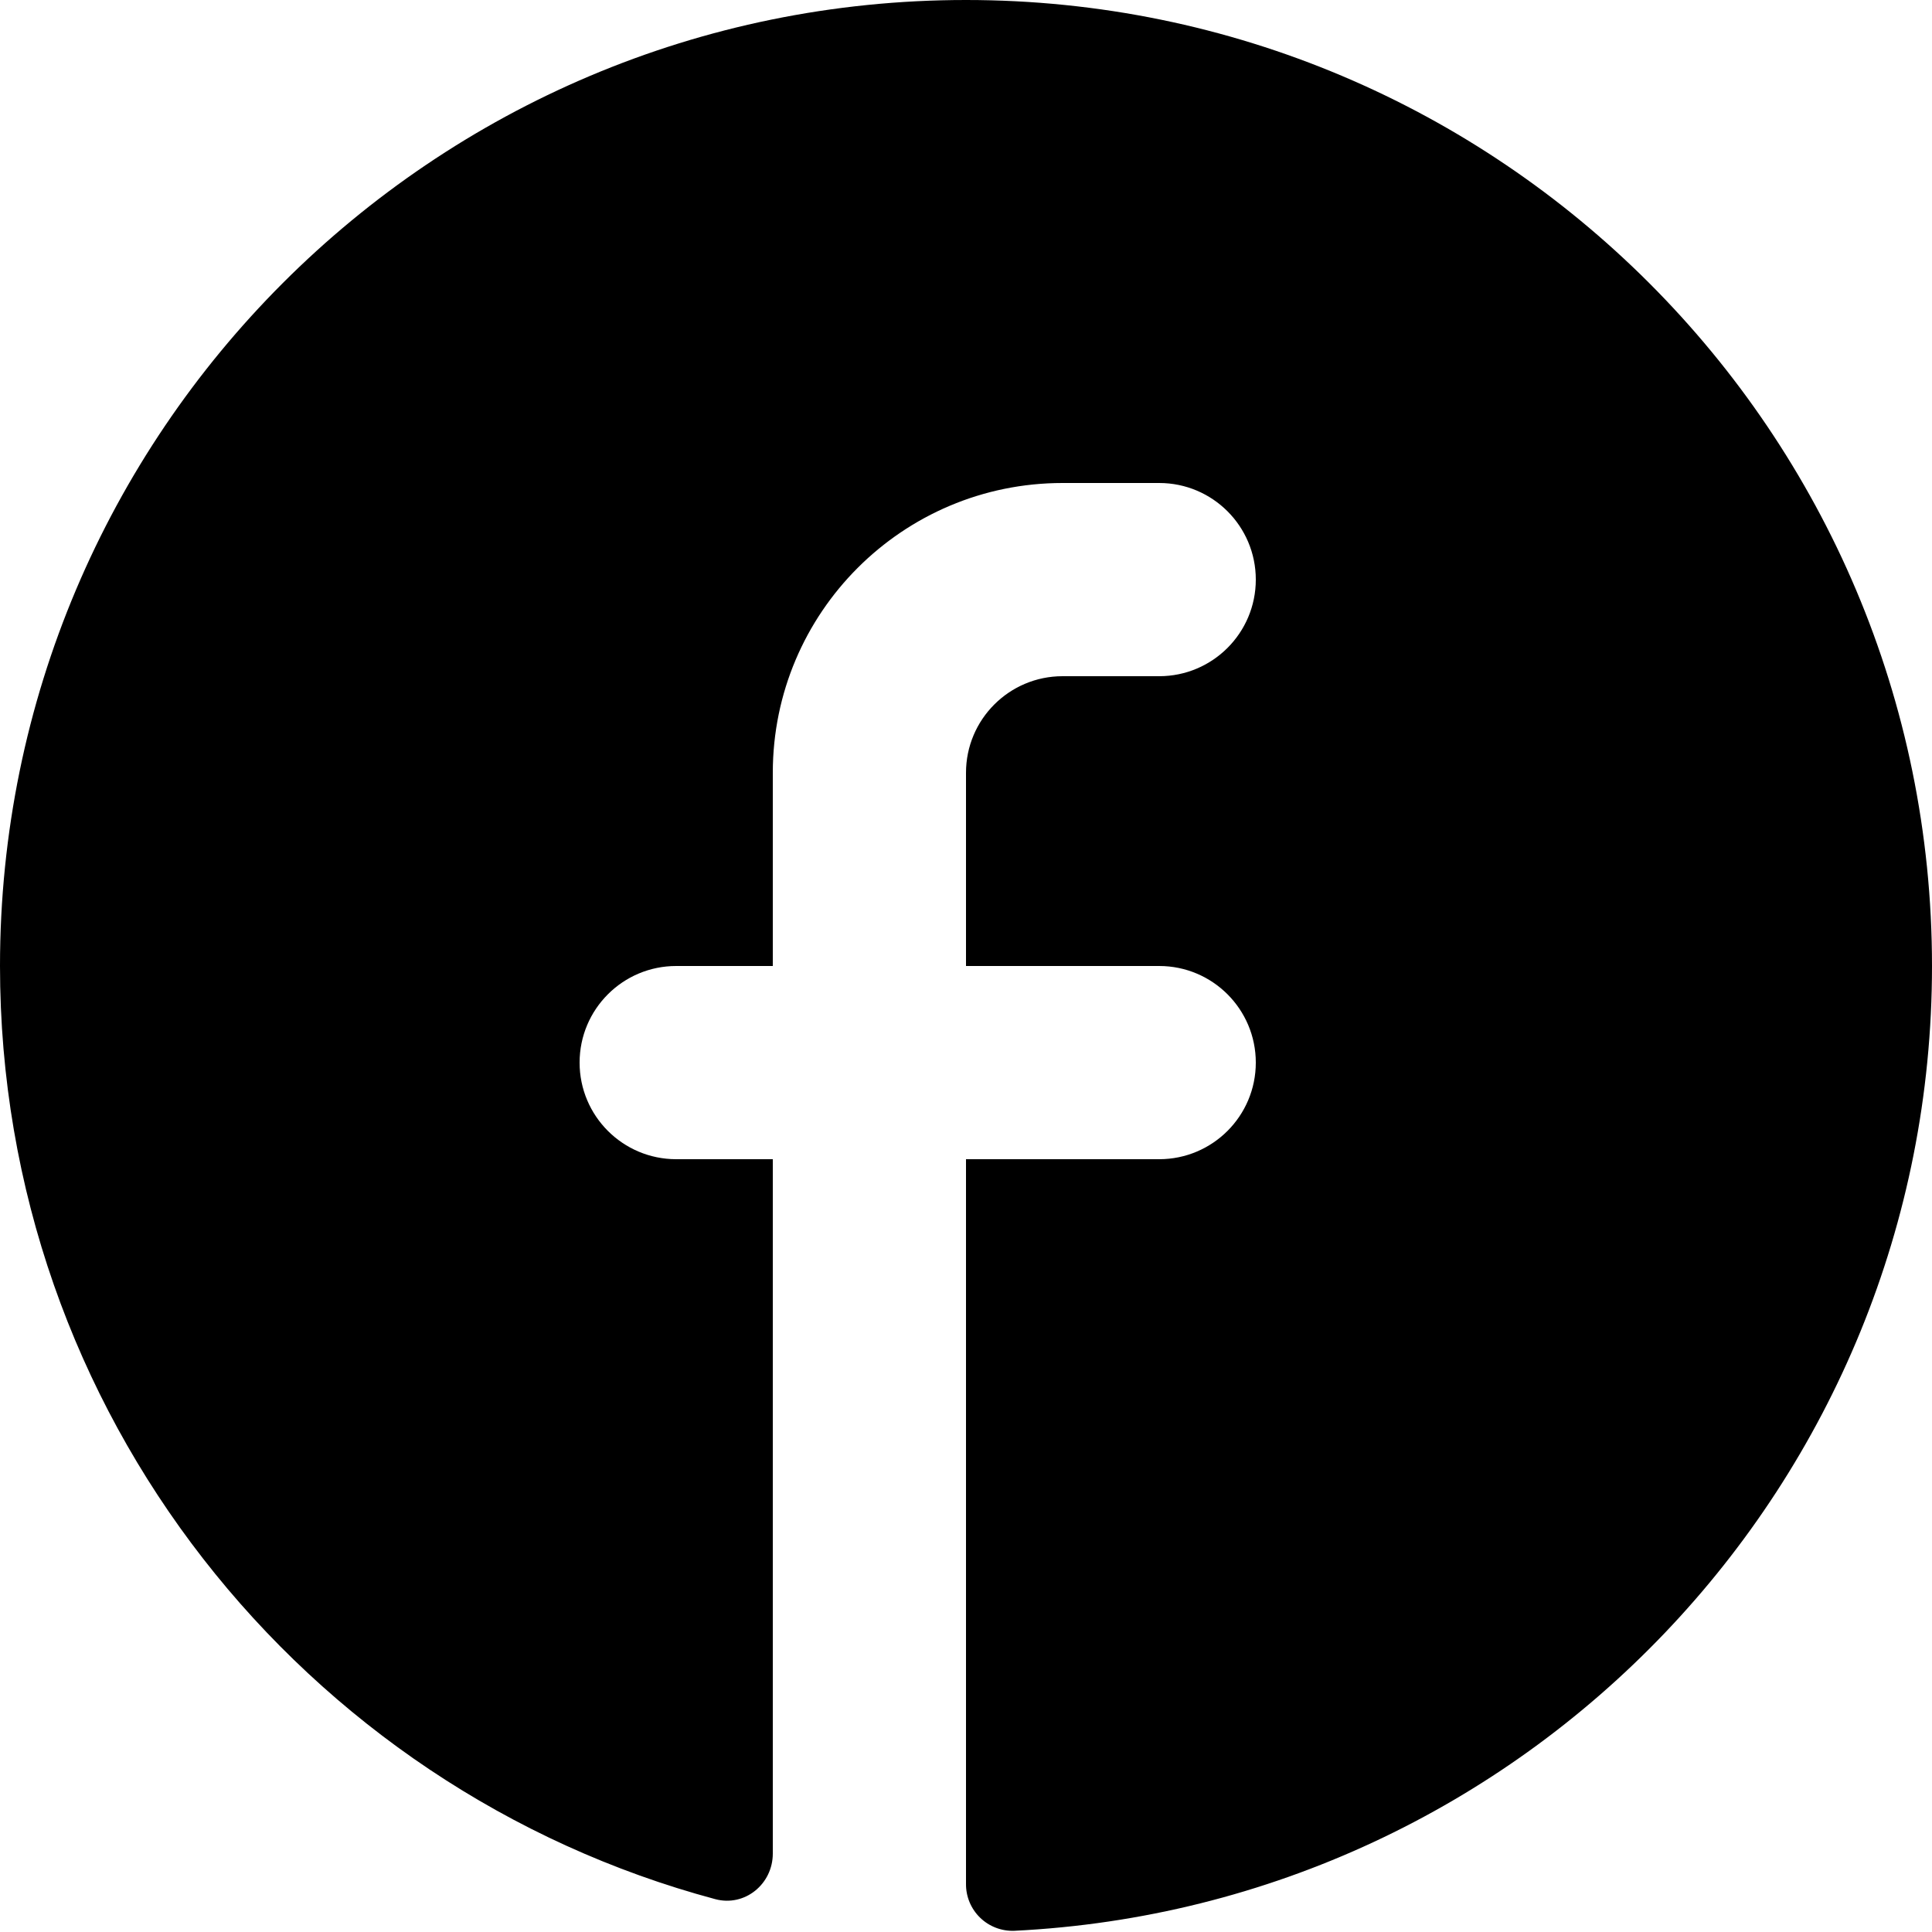
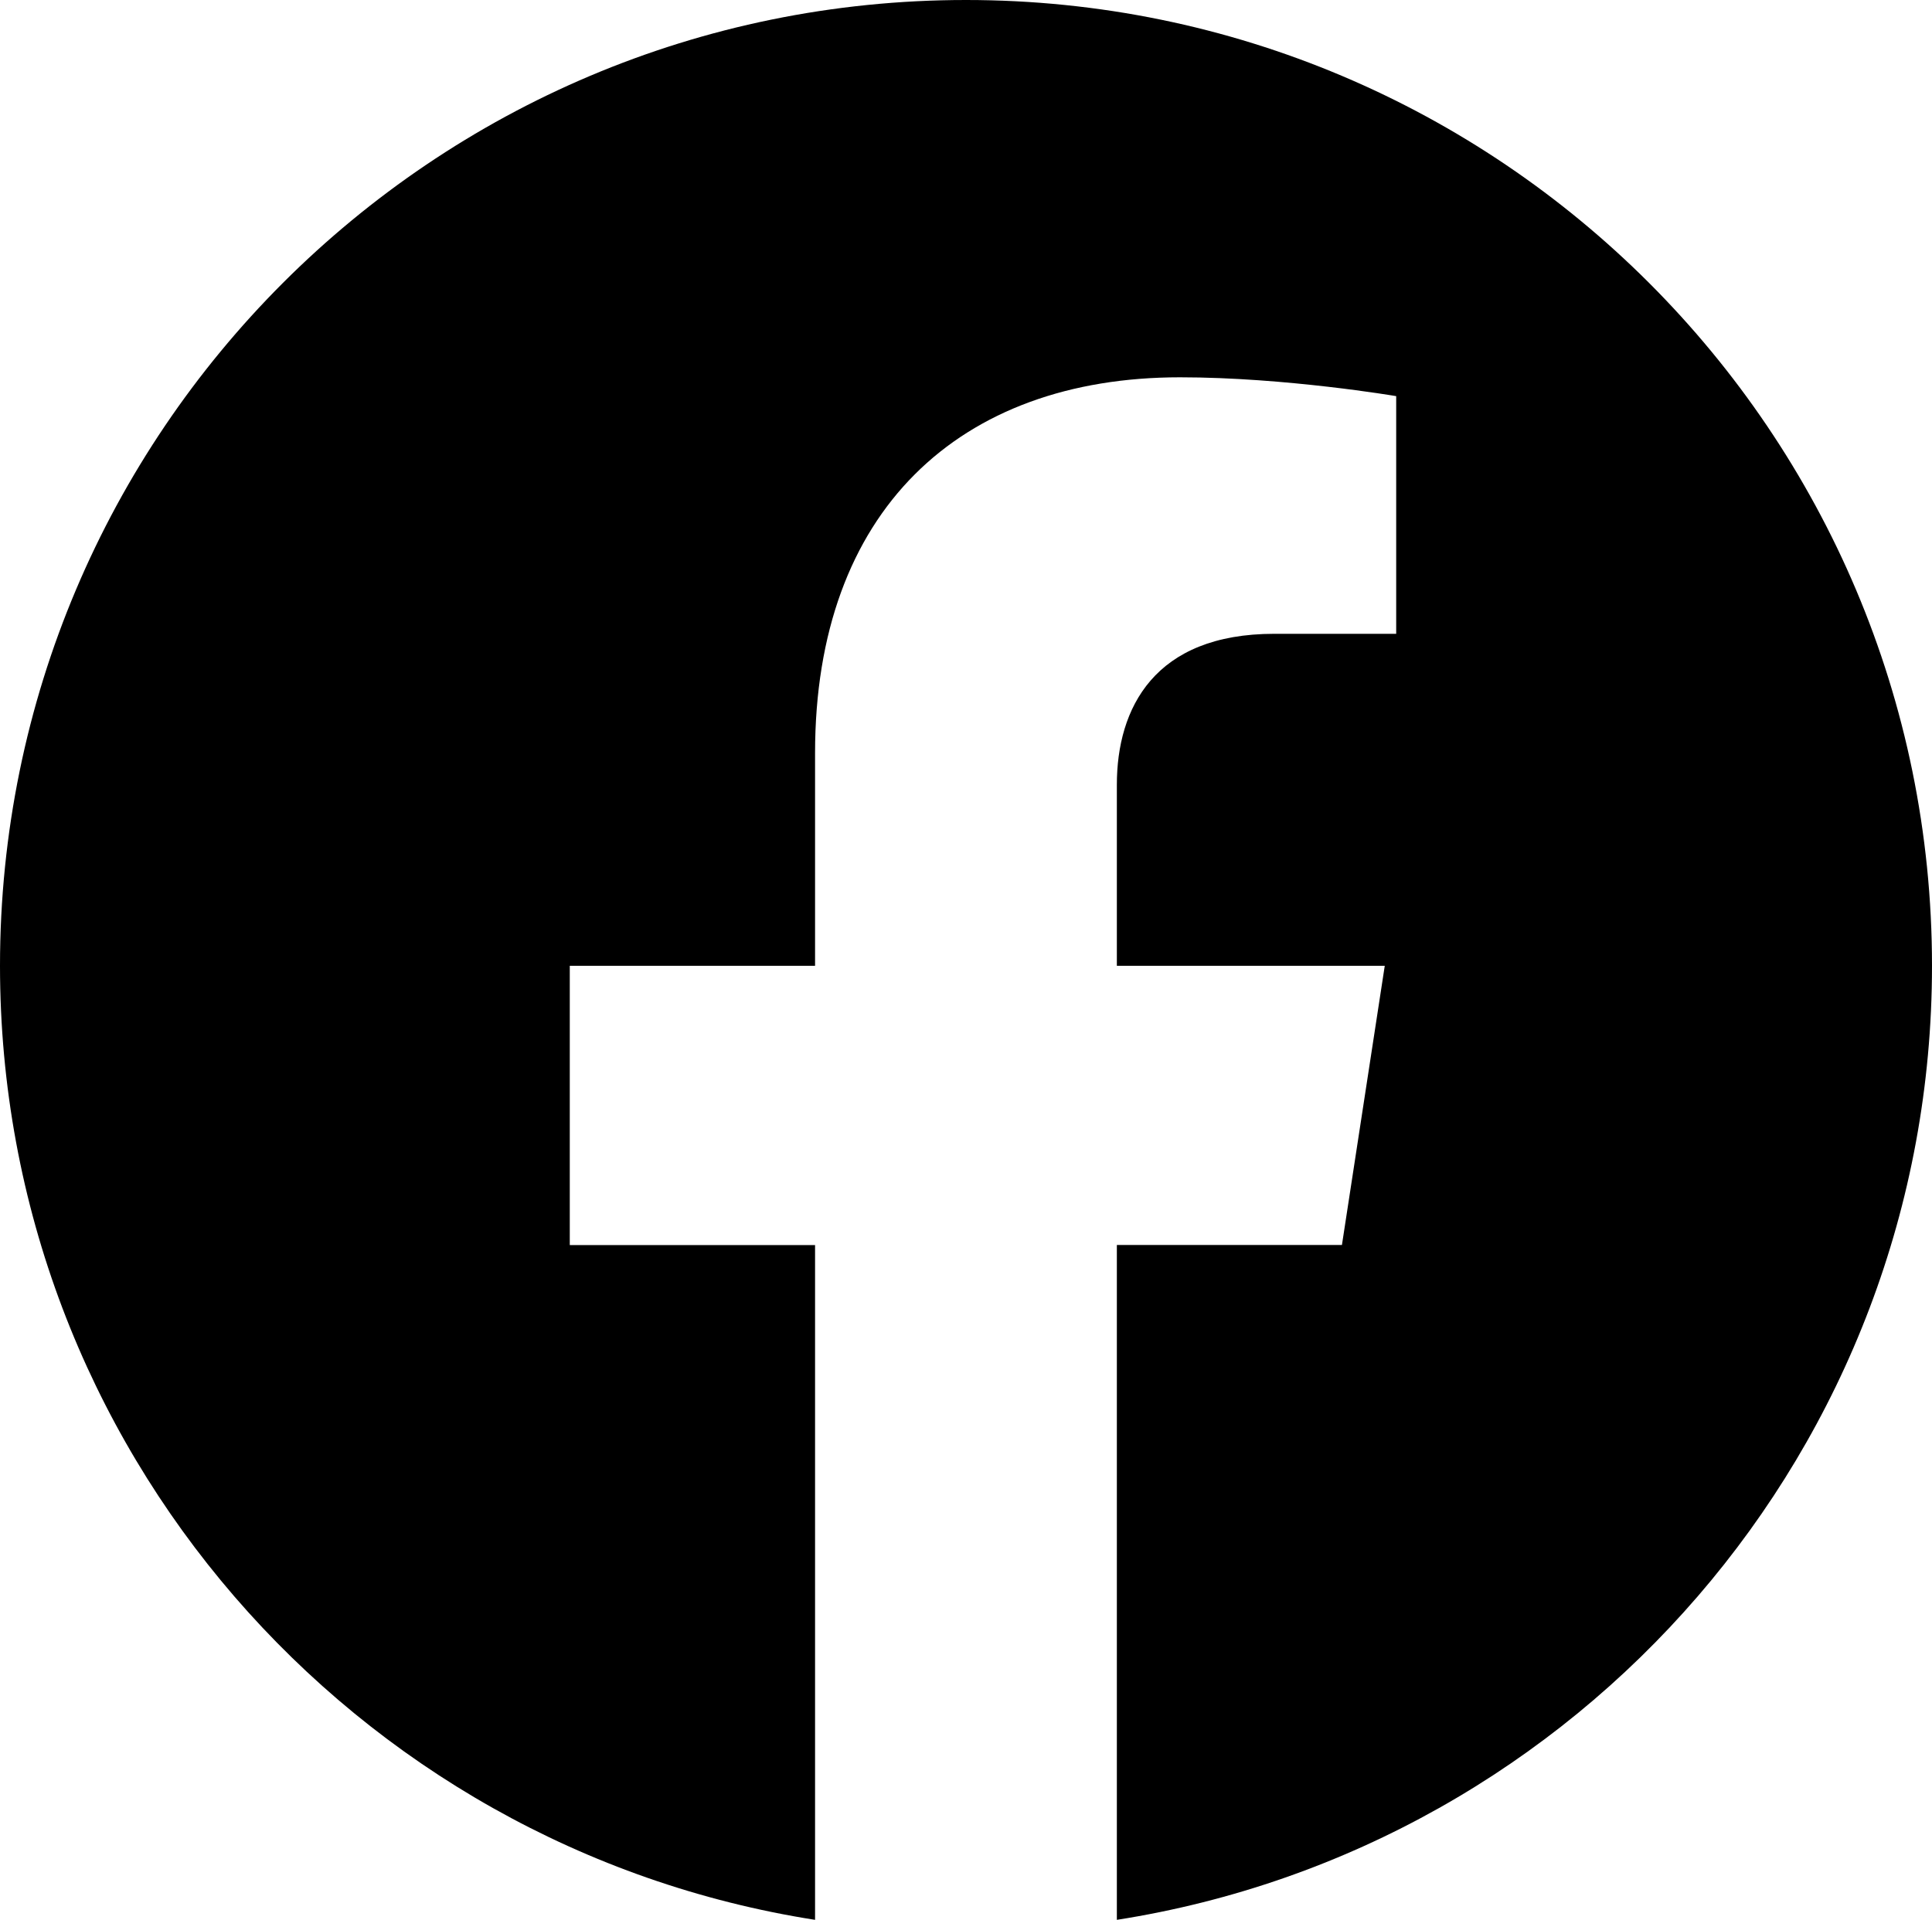
- <svg xmlns="http://www.w3.org/2000/svg" viewBox="0 0 40 40">
-   <path d="M20 39a.963.963 0 0 0 1 .975C31.58 39.455 40 30.71 40 20 40 8.954 31.046 0 20 0S0 8.954 0 20c0 9.25 6.28 17.034 14.809 19.32.61.163 1.191-.311 1.191-.944V24h-2a2 2 0 1 1 0-4h2v-4a6 6 0 0 1 6-6h2a2 2 0 1 1 0 4h-2a2 2 0 0 0-2 2v4h4a2 2 0 1 1 0 4h-4v15Z" />
+ <svg xmlns="http://www.w3.org/2000/svg">
+   <path d="M24 12c0-6.627-5.373-12-12-12S0 5.373 0 12c0 5.99 4.388 10.954 10.125 11.854V15.47H7.078V12h3.047V9.356c0-3.007 1.792-4.668 4.533-4.668 1.312 0 2.686.234 2.686.234v2.953H15.83c-1.491 0-1.956.925-1.956 1.875V12h3.328l-.532 3.469h-2.796v8.385C19.612 22.954 24 17.99 24 12Z" />
</svg>
